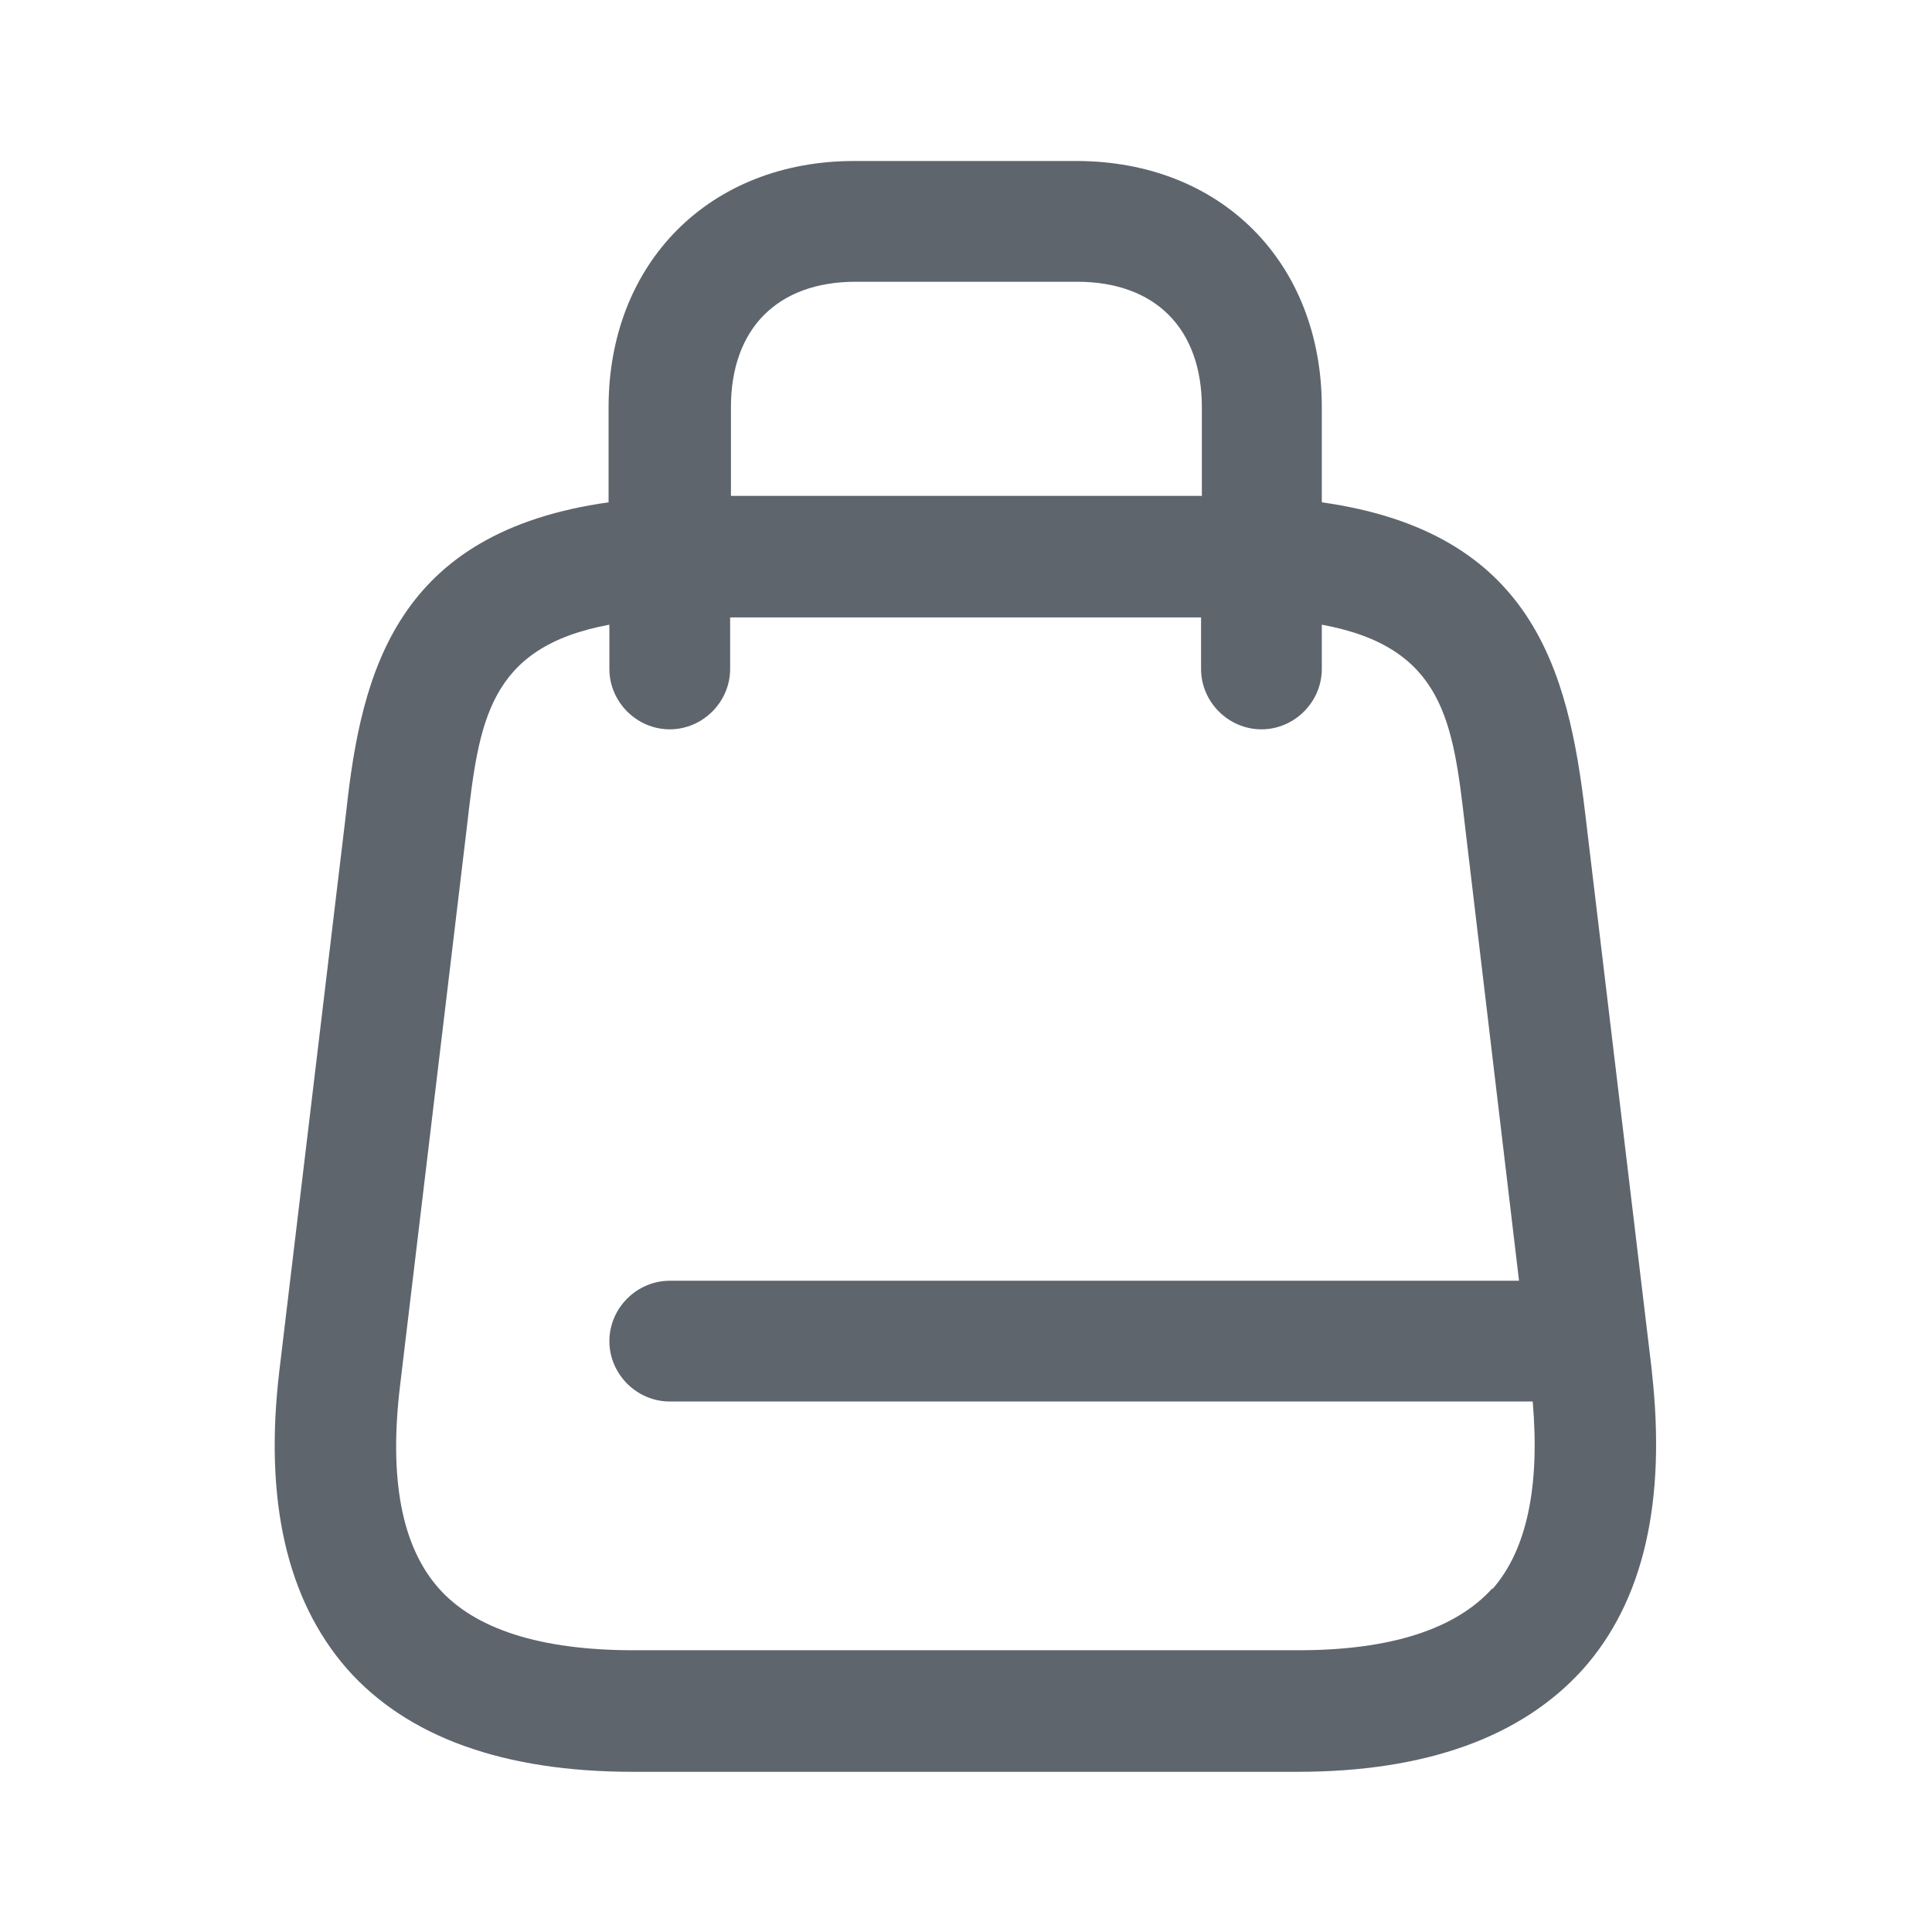
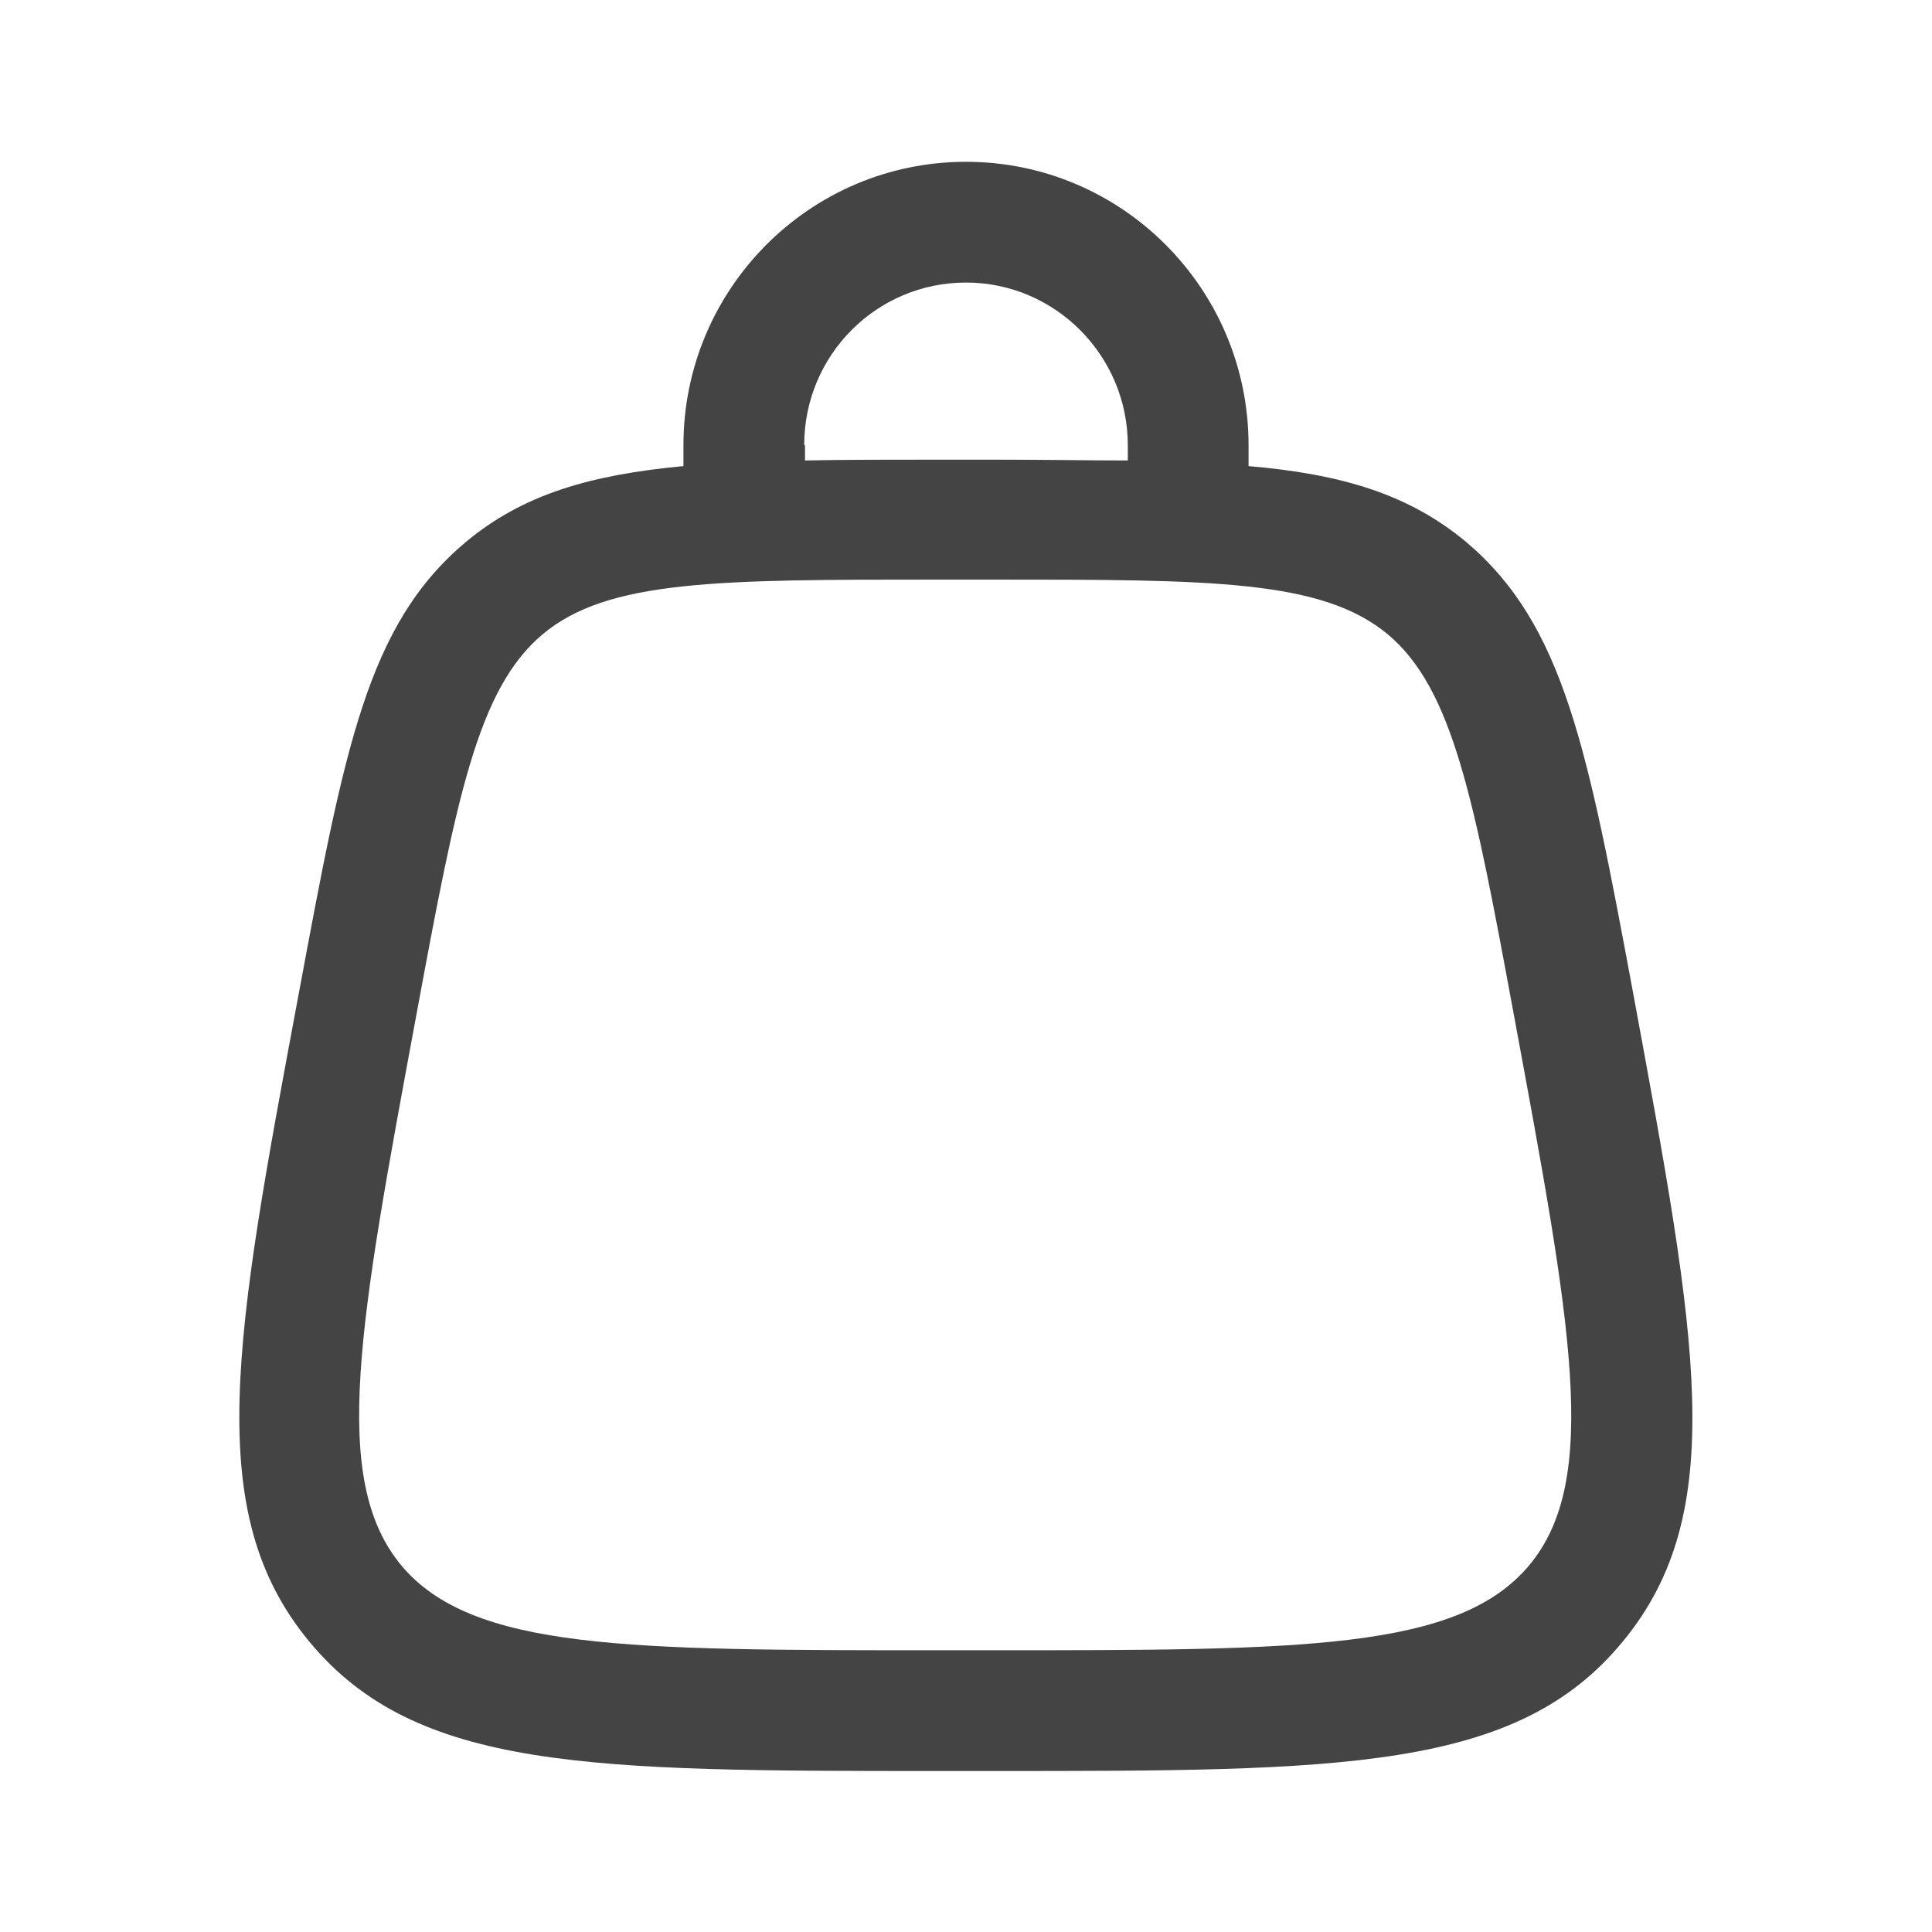
<svg xmlns="http://www.w3.org/2000/svg" viewBox="0 0 24 24">
-   <path fill="#5e656d" d="m20.52 17.03-.83-6.94c-.21-1.76-.65-3.48-3.27-3.85V5.06c0-1.8-1.25-3.06-3.05-3.06h-2.76C8.82 2 7.56 3.26 7.56 5.06v1.18c-2.63.37-3.07 2.09-3.26 3.85l-.83 6.94c-.19 1.6.09 2.84.84 3.7.75.85 1.95 1.28 3.55 1.28h8.26c1.59 0 2.78-.43 3.54-1.27.76-.85 1.04-2.09.86-3.7ZM10.62 3.5h2.76c.97 0 1.55.58 1.55 1.56v1.1H9.08v-1.1c0-.98.58-1.56 1.55-1.56Zm7.92 16.23c-.46.51-1.27.77-2.41.77H7.87c-1.15 0-1.97-.26-2.42-.77q-.69-.78-.48-2.52l.83-6.94c.15-1.3.26-2.23 1.77-2.51v.55c0 .41.34.75.75.75s.75-.34.75-.75v-.64h5.85v.64c0 .41.34.75.75.75s.75-.34.75-.75v-.55c1.52.28 1.63 1.21 1.78 2.51l.67 5.64H8.32c-.41 0-.75.34-.75.75s.34.75.75.75h10.72c.09 1.05-.07 1.84-.5 2.33Z" />
+   <path fill="#444" d="M20.29 12.35c-.57-3.06-.86-4.59-2.08-5.62-.71-.59-1.54-.84-2.7-.94v-.26c0-1.94-1.57-3.52-3.51-3.52S8.49 3.59 8.49 5.53v.26c-1.16.11-1.99.35-2.7.94-1.23 1.03-1.51 2.56-2.08 5.62-.8 4.28-1.2 6.43.13 8.04S7.34 22 11.67 22h.66c4.33 0 6.51 0 7.83-1.61 1.33-1.61.92-3.76.13-8.04M9.99 5.53c0-1.12.9-2.02 2.01-2.02s2.01.91 2.01 2.02v.19c-.51 0-1.05-.01-1.68-.01h-.66c-.62 0-1.17 0-1.67.01v-.19ZM19 19.44c-.88 1.06-2.82 1.06-6.68 1.06h-.66c-3.86 0-5.8 0-6.68-1.06-.88-1.07-.52-2.99.19-6.82.5-2.7.76-4.06 1.57-4.74s2.18-.68 4.92-.68h.66c2.73 0 4.1 0 4.92.68.81.68 1.07 2.04 1.57 4.75.71 3.83 1.07 5.75.19 6.81" />
</svg>
